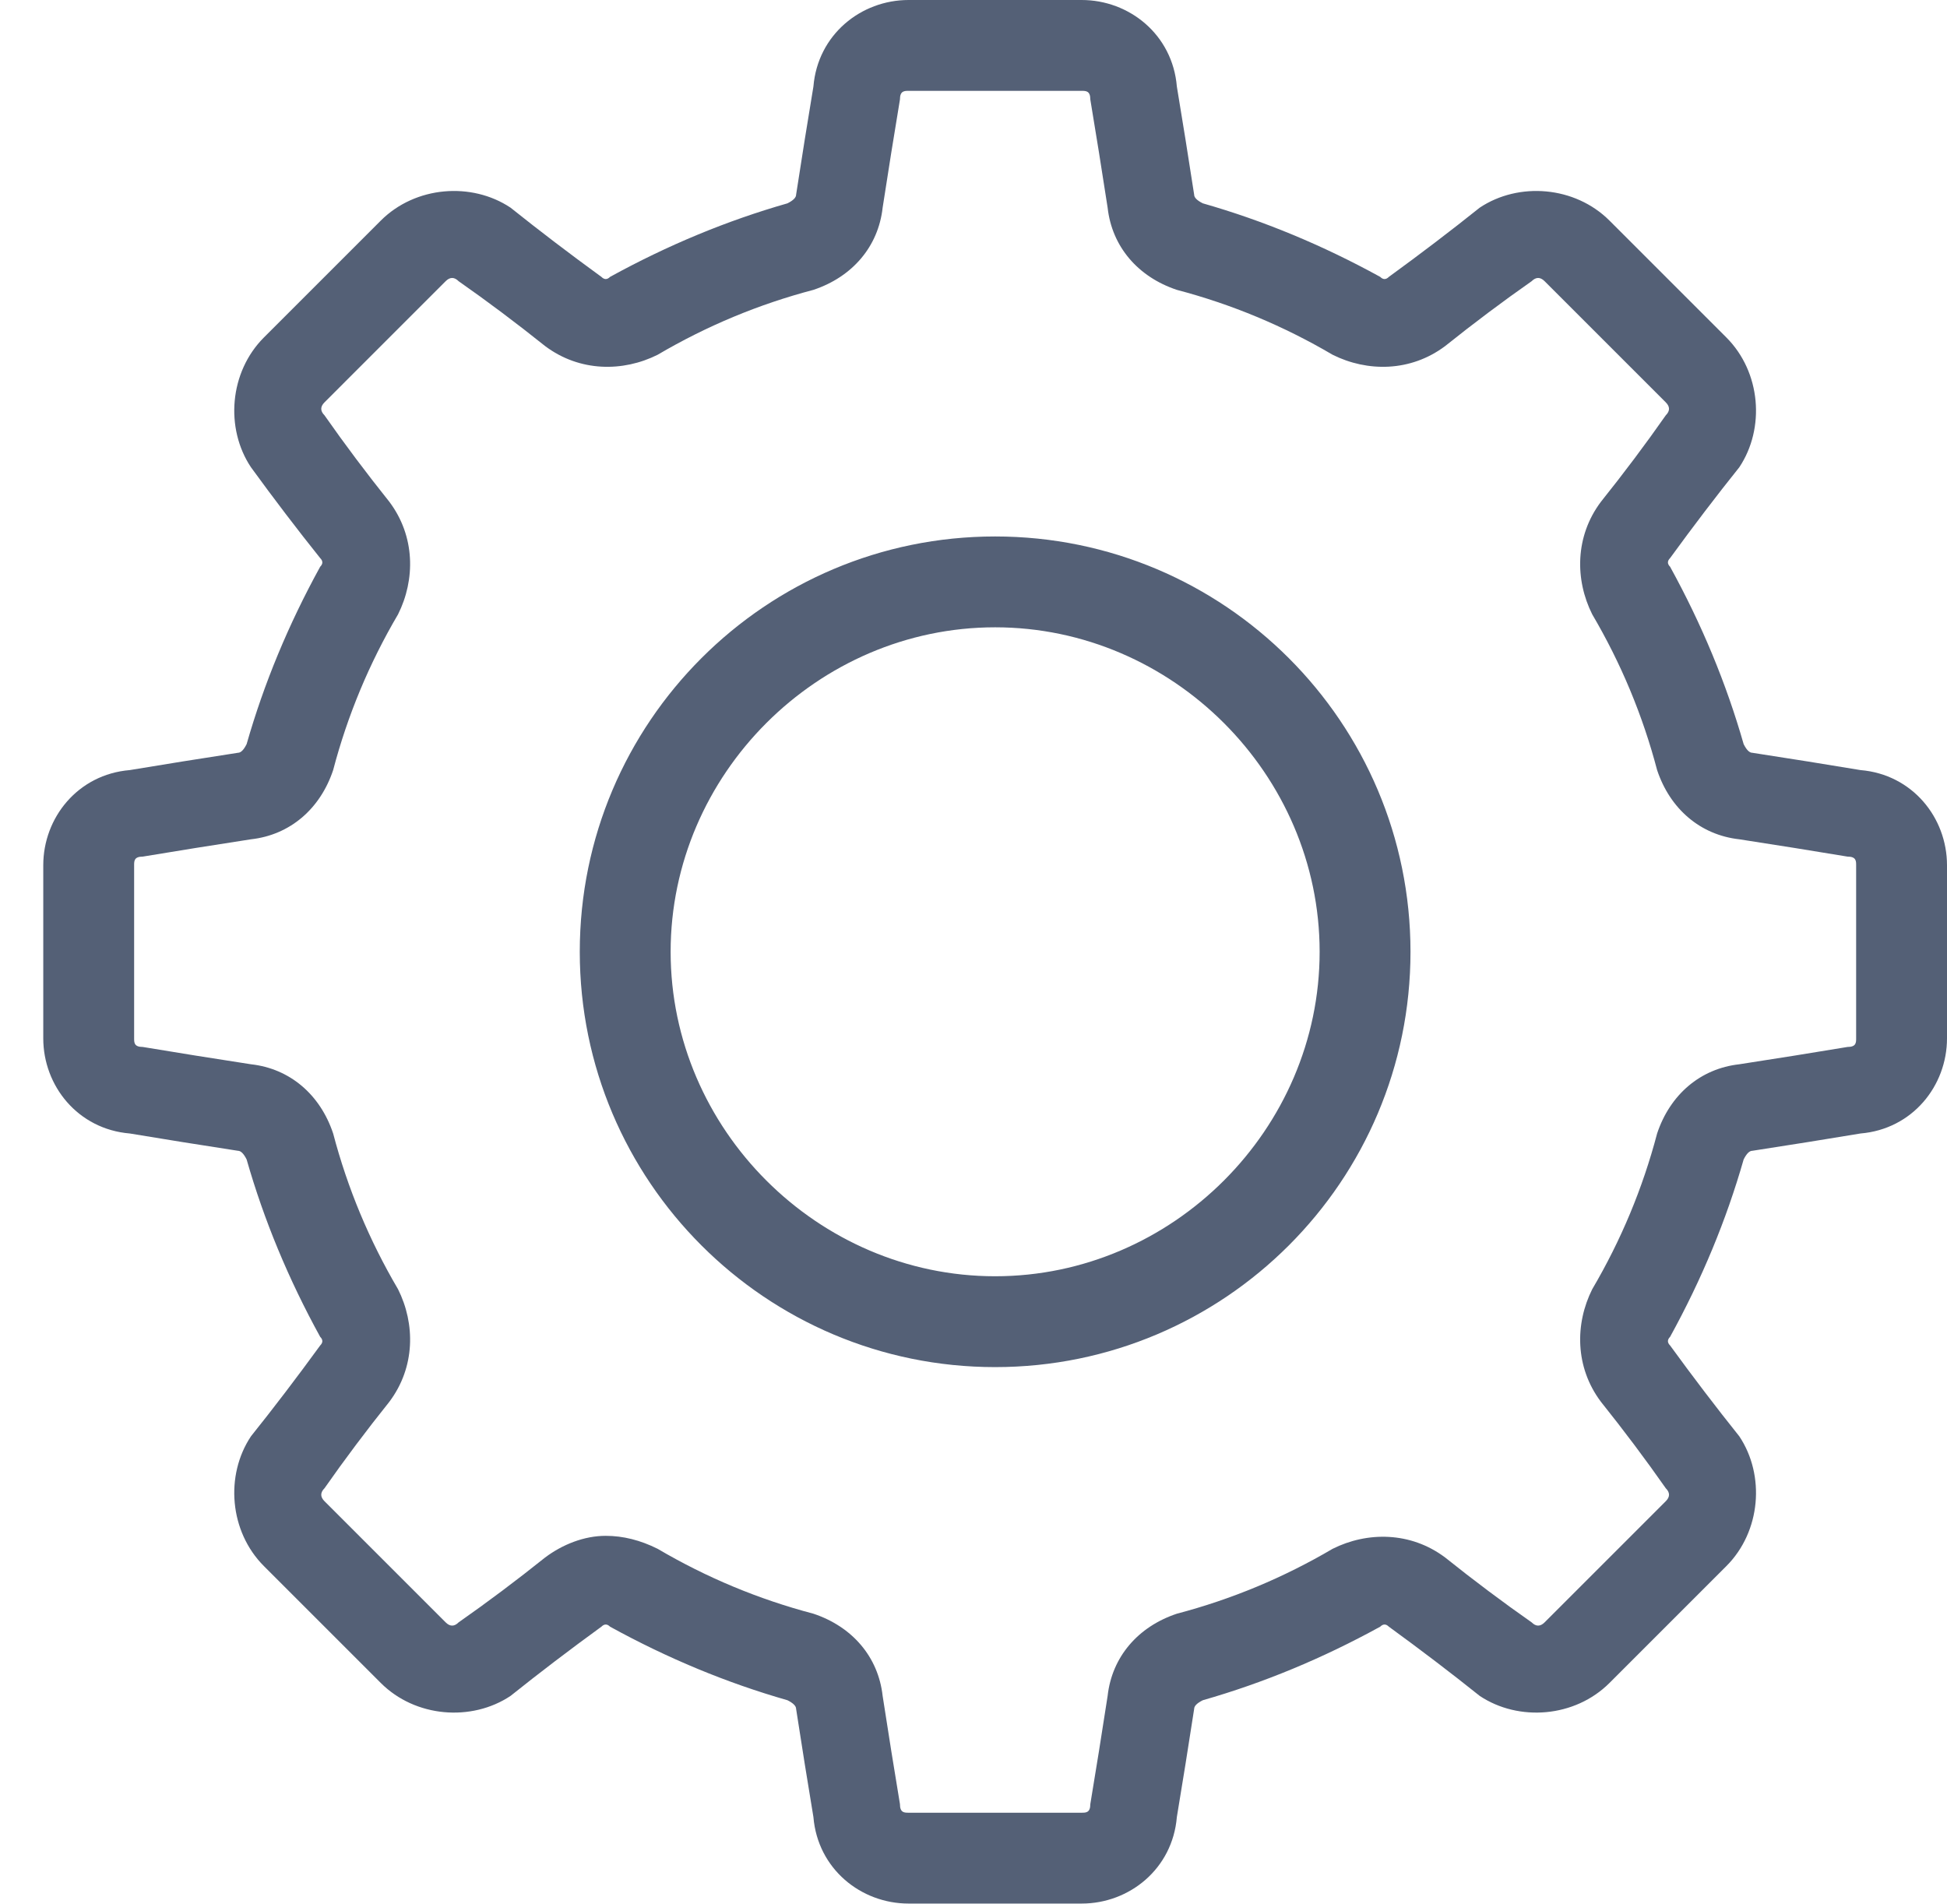
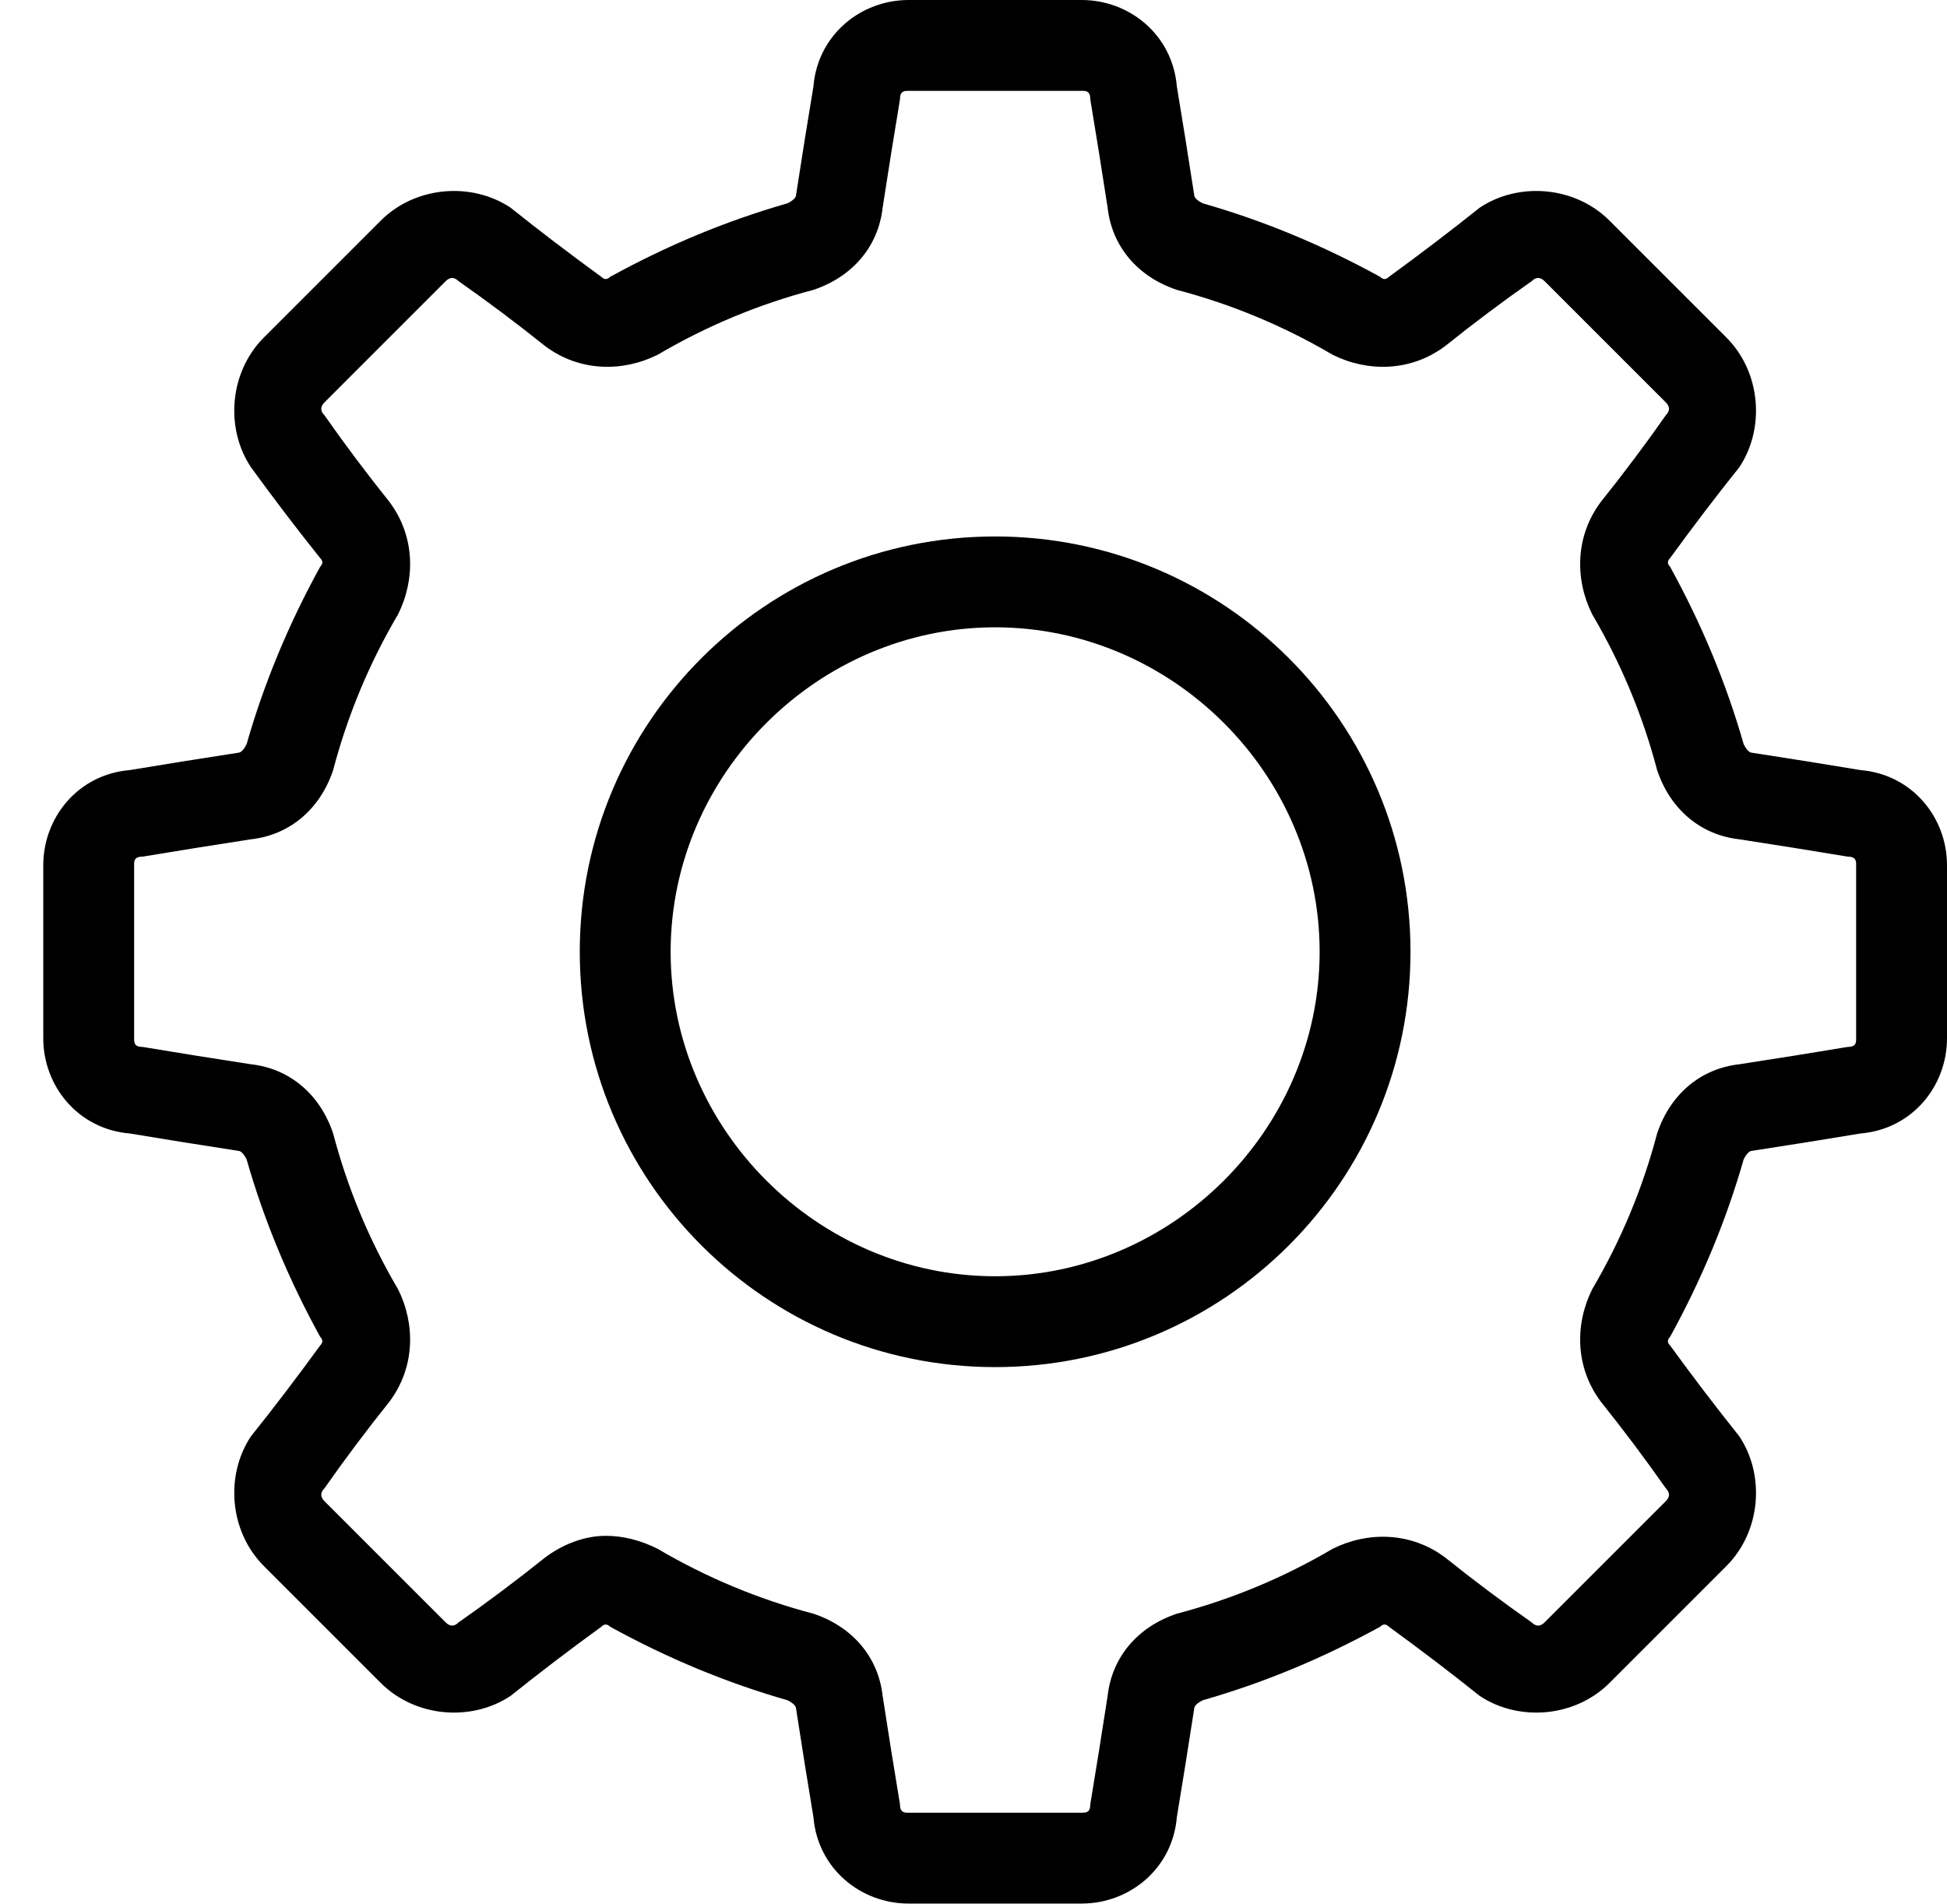
<svg xmlns="http://www.w3.org/2000/svg" version="1.2" viewBox="0 0 45 44" width="45" height="44">
-   <style>
- 		.s0 { fill: #546076 } 
- 	</style>
  <g id="Tool bar">
    <g id="5">
-       <path id="-e-settings" fill-rule="evenodd" class="s0" d="m45 20v4c0 1.1-0.8 2.1-2 2.2q-1.2 0.2-2.5 0.4-0.1 0-0.2 0.2-0.6 2.1-1.7 4.1-0.1 0.1 0 0.2 0.8 1.1 1.6 2.1c0.6 0.9 0.5 2.2-0.3 3l-2.7 2.7c-0.8 0.8-2.1 0.9-3 0.3q-1-0.8-2.1-1.6-0.1-0.1-0.2 0-2 1.1-4.1 1.7-0.2 0.1-0.2 0.2-0.2 1.3-0.4 2.5c-0.1 1.2-1.1 2-2.2 2h-4c-1.1 0-2.1-0.8-2.2-2q-0.2-1.2-0.4-2.5 0-0.1-0.2-0.2-2.1-0.6-4.1-1.7-0.1-0.1-0.2 0-1.1 0.8-2.1 1.6c-0.9 0.6-2.2 0.5-3-0.3l-2.7-2.7c-0.8-0.8-0.9-2.1-0.3-3q0.8-1 1.6-2.1 0.1-0.1 0-0.2-1.1-2-1.7-4.1-0.1-0.2-0.2-0.2-1.3-0.2-2.5-0.4c-1.2-0.1-2-1.1-2-2.2v-4c0-1.1 0.8-2.1 2-2.2q1.2-0.2 2.5-0.4 0.1 0 0.2-0.2 0.6-2.1 1.7-4.1 0.1-0.1 0-0.2-0.8-1-1.6-2.1c-0.6-0.9-0.5-2.2 0.3-3l2.7-2.7c0.8-0.8 2.1-0.9 3-0.3q1 0.8 2.1 1.6 0.1 0.1 0.2 0 2-1.1 4.1-1.7 0.2-0.1 0.2-0.2 0.2-1.3 0.4-2.5c0.1-1.2 1.1-2 2.2-2h4c1.1 0 2.1 0.8 2.2 2q0.2 1.2 0.4 2.5 0 0.1 0.2 0.2 2.1 0.6 4.1 1.7 0.1 0.1 0.2 0 1.1-0.8 2.1-1.6c0.9-0.6 2.2-0.5 3 0.3l2.7 2.7c0.8 0.8 0.9 2.1 0.3 3q-0.8 1-1.6 2.1-0.1 0.1 0 0.2 1.1 2 1.7 4.1 0.1 0.2 0.2 0.2 1.3 0.2 2.5 0.4c1.2 0.1 2 1.1 2 2.2zm-2.1 4v-4c0-0.1 0-0.2-0.2-0.2q-1.2-0.2-2.5-0.4c-0.9-0.1-1.6-0.7-1.9-1.6q-0.5-1.9-1.5-3.6c-0.4-0.8-0.4-1.8 0.2-2.6q0.8-1 1.5-2c0.1-0.1 0.1-0.2 0-0.3l-2.8-2.8c-0.1-0.1-0.2-0.1-0.3 0q-1 0.7-2 1.5c-0.8 0.6-1.8 0.6-2.6 0.2q-1.7-1-3.6-1.5c-0.9-0.3-1.5-1-1.6-1.9q-0.2-1.3-0.4-2.5c0-0.2-0.1-0.2-0.2-0.2h-4c-0.1 0-0.2 0-0.2 0.2q-0.2 1.2-0.4 2.5c-0.1 0.9-0.7 1.6-1.6 1.9q-1.9 0.5-3.6 1.5c-0.8 0.4-1.8 0.4-2.6-0.2q-1-0.8-2-1.5c-0.1-0.1-0.2-0.1-0.3 0l-2.8 2.8c-0.1 0.1-0.1 0.2 0 0.3q0.7 1 1.5 2c0.6 0.8 0.6 1.8 0.2 2.6q-1 1.7-1.5 3.6c-0.3 0.9-1 1.5-1.9 1.6q-1.3 0.2-2.5 0.4c-0.2 0-0.2 0.1-0.2 0.2v4c0 0.1 0 0.2 0.2 0.2q1.2 0.2 2.5 0.4c0.9 0.1 1.6 0.7 1.9 1.6q0.5 1.9 1.5 3.6c0.4 0.8 0.4 1.8-0.2 2.6q-0.8 1-1.5 2c-0.1 0.1-0.1 0.2 0 0.3l2.8 2.8c0.1 0.1 0.2 0.1 0.3 0q1-0.7 2-1.5c0.4-0.3 0.9-0.5 1.4-0.5q0.6 0 1.2 0.3 1.7 1 3.6 1.5c0.9 0.3 1.5 1 1.6 1.9q0.2 1.3 0.4 2.5c0 0.2 0.1 0.2 0.2 0.2h4c0.1 0 0.2 0 0.2-0.2q0.2-1.2 0.4-2.5c0.1-0.9 0.7-1.6 1.6-1.9q1.9-0.5 3.6-1.5c0.8-0.4 1.8-0.4 2.6 0.2q1 0.8 2 1.5c0.1 0.1 0.2 0.1 0.3 0l2.8-2.8c0.1-0.1 0.1-0.2 0-0.3q-0.7-1-1.5-2c-0.6-0.8-0.6-1.8-0.2-2.6q1-1.7 1.5-3.6c0.3-0.9 1-1.5 1.9-1.6q1.3-0.2 2.5-0.4c0.2 0 0.2-0.1 0.2-0.2zm-10.3-2c0 5.3-4.3 9.6-9.6 9.6-5.3 0-9.6-4.3-9.6-9.6 0-5.3 4.3-9.6 9.6-9.6 5.3 0 9.6 4.3 9.6 9.6zm-2.1 0c0-4.1-3.4-7.5-7.5-7.5-4.1 0-7.5 3.4-7.5 7.5 0 4.1 3.4 7.5 7.5 7.5 4.1 0 7.5-3.4 7.5-7.5z" />
+       <path id="-e-settings" fill-rule="evenodd" d="m45 20v4c0 1.1-0.8 2.1-2 2.2q-1.2 0.2-2.5 0.4-0.1 0-0.2 0.2-0.6 2.1-1.7 4.1-0.1 0.1 0 0.2 0.8 1.1 1.6 2.1c0.6 0.9 0.5 2.2-0.3 3l-2.7 2.7c-0.8 0.8-2.1 0.9-3 0.3q-1-0.8-2.1-1.6-0.1-0.1-0.2 0-2 1.1-4.1 1.7-0.2 0.1-0.2 0.2-0.2 1.3-0.4 2.5c-0.1 1.2-1.1 2-2.2 2h-4c-1.1 0-2.1-0.8-2.2-2q-0.2-1.2-0.4-2.5 0-0.1-0.2-0.2-2.1-0.6-4.1-1.7-0.1-0.1-0.2 0-1.1 0.8-2.1 1.6c-0.9 0.6-2.2 0.5-3-0.3l-2.7-2.7c-0.8-0.8-0.9-2.1-0.3-3q0.8-1 1.6-2.1 0.1-0.1 0-0.2-1.1-2-1.7-4.1-0.1-0.2-0.2-0.2-1.3-0.2-2.5-0.4c-1.2-0.1-2-1.1-2-2.2v-4c0-1.1 0.8-2.1 2-2.2q1.2-0.2 2.5-0.4 0.1 0 0.2-0.2 0.6-2.1 1.7-4.1 0.1-0.1 0-0.2-0.8-1-1.6-2.1c-0.6-0.9-0.5-2.2 0.3-3l2.7-2.7c0.8-0.8 2.1-0.9 3-0.3q1 0.8 2.1 1.6 0.1 0.1 0.2 0 2-1.1 4.1-1.7 0.2-0.1 0.2-0.2 0.2-1.3 0.4-2.5c0.1-1.2 1.1-2 2.2-2h4c1.1 0 2.1 0.8 2.2 2q0.2 1.2 0.4 2.5 0 0.1 0.2 0.2 2.1 0.6 4.1 1.7 0.1 0.1 0.2 0 1.1-0.8 2.1-1.6c0.9-0.6 2.2-0.5 3 0.3l2.7 2.7c0.8 0.8 0.9 2.1 0.3 3q-0.8 1-1.6 2.1-0.1 0.1 0 0.2 1.1 2 1.7 4.1 0.1 0.2 0.2 0.2 1.3 0.2 2.5 0.4c1.2 0.1 2 1.1 2 2.2zm-2.1 4v-4c0-0.1 0-0.2-0.2-0.2q-1.2-0.2-2.5-0.4c-0.9-0.1-1.6-0.7-1.9-1.6q-0.5-1.9-1.5-3.6c-0.4-0.8-0.4-1.8 0.2-2.6q0.8-1 1.5-2c0.1-0.1 0.1-0.2 0-0.3l-2.8-2.8c-0.1-0.1-0.2-0.1-0.3 0q-1 0.7-2 1.5c-0.8 0.6-1.8 0.6-2.6 0.2q-1.7-1-3.6-1.5c-0.9-0.3-1.5-1-1.6-1.9q-0.2-1.3-0.4-2.5c0-0.2-0.1-0.2-0.2-0.2h-4c-0.1 0-0.2 0-0.2 0.2q-0.2 1.2-0.4 2.5c-0.1 0.9-0.7 1.6-1.6 1.9q-1.9 0.5-3.6 1.5c-0.8 0.4-1.8 0.4-2.6-0.2q-1-0.8-2-1.5c-0.1-0.1-0.2-0.1-0.3 0l-2.8 2.8c-0.1 0.1-0.1 0.2 0 0.3q0.7 1 1.5 2c0.6 0.8 0.6 1.8 0.2 2.6q-1 1.7-1.5 3.6c-0.3 0.9-1 1.5-1.9 1.6q-1.3 0.2-2.5 0.4c-0.2 0-0.2 0.1-0.2 0.2v4c0 0.1 0 0.2 0.2 0.2q1.2 0.2 2.5 0.4c0.9 0.1 1.6 0.7 1.9 1.6q0.5 1.9 1.5 3.6c0.4 0.8 0.4 1.8-0.2 2.6q-0.8 1-1.5 2c-0.1 0.1-0.1 0.2 0 0.3l2.8 2.8c0.1 0.1 0.2 0.1 0.3 0q1-0.7 2-1.5c0.4-0.3 0.9-0.5 1.4-0.5q0.6 0 1.2 0.3 1.7 1 3.6 1.5c0.9 0.3 1.5 1 1.6 1.9q0.2 1.3 0.4 2.5c0 0.2 0.1 0.2 0.2 0.2h4c0.1 0 0.2 0 0.2-0.2q0.2-1.2 0.4-2.5c0.1-0.9 0.7-1.6 1.6-1.9q1.9-0.5 3.6-1.5c0.8-0.4 1.8-0.4 2.6 0.2q1 0.8 2 1.5c0.1 0.1 0.2 0.1 0.3 0l2.8-2.8c0.1-0.1 0.1-0.2 0-0.3q-0.7-1-1.5-2c-0.6-0.8-0.6-1.8-0.2-2.6q1-1.7 1.5-3.6c0.3-0.9 1-1.5 1.9-1.6q1.3-0.2 2.5-0.4c0.2 0 0.2-0.1 0.2-0.2zm-10.3-2c0 5.3-4.3 9.6-9.6 9.6-5.3 0-9.6-4.3-9.6-9.6 0-5.3 4.3-9.6 9.6-9.6 5.3 0 9.6 4.3 9.6 9.6zm-2.1 0c0-4.1-3.4-7.5-7.5-7.5-4.1 0-7.5 3.4-7.5 7.5 0 4.1 3.4 7.5 7.5 7.5 4.1 0 7.5-3.4 7.5-7.5z" />
    </g>
  </g>
</svg>
